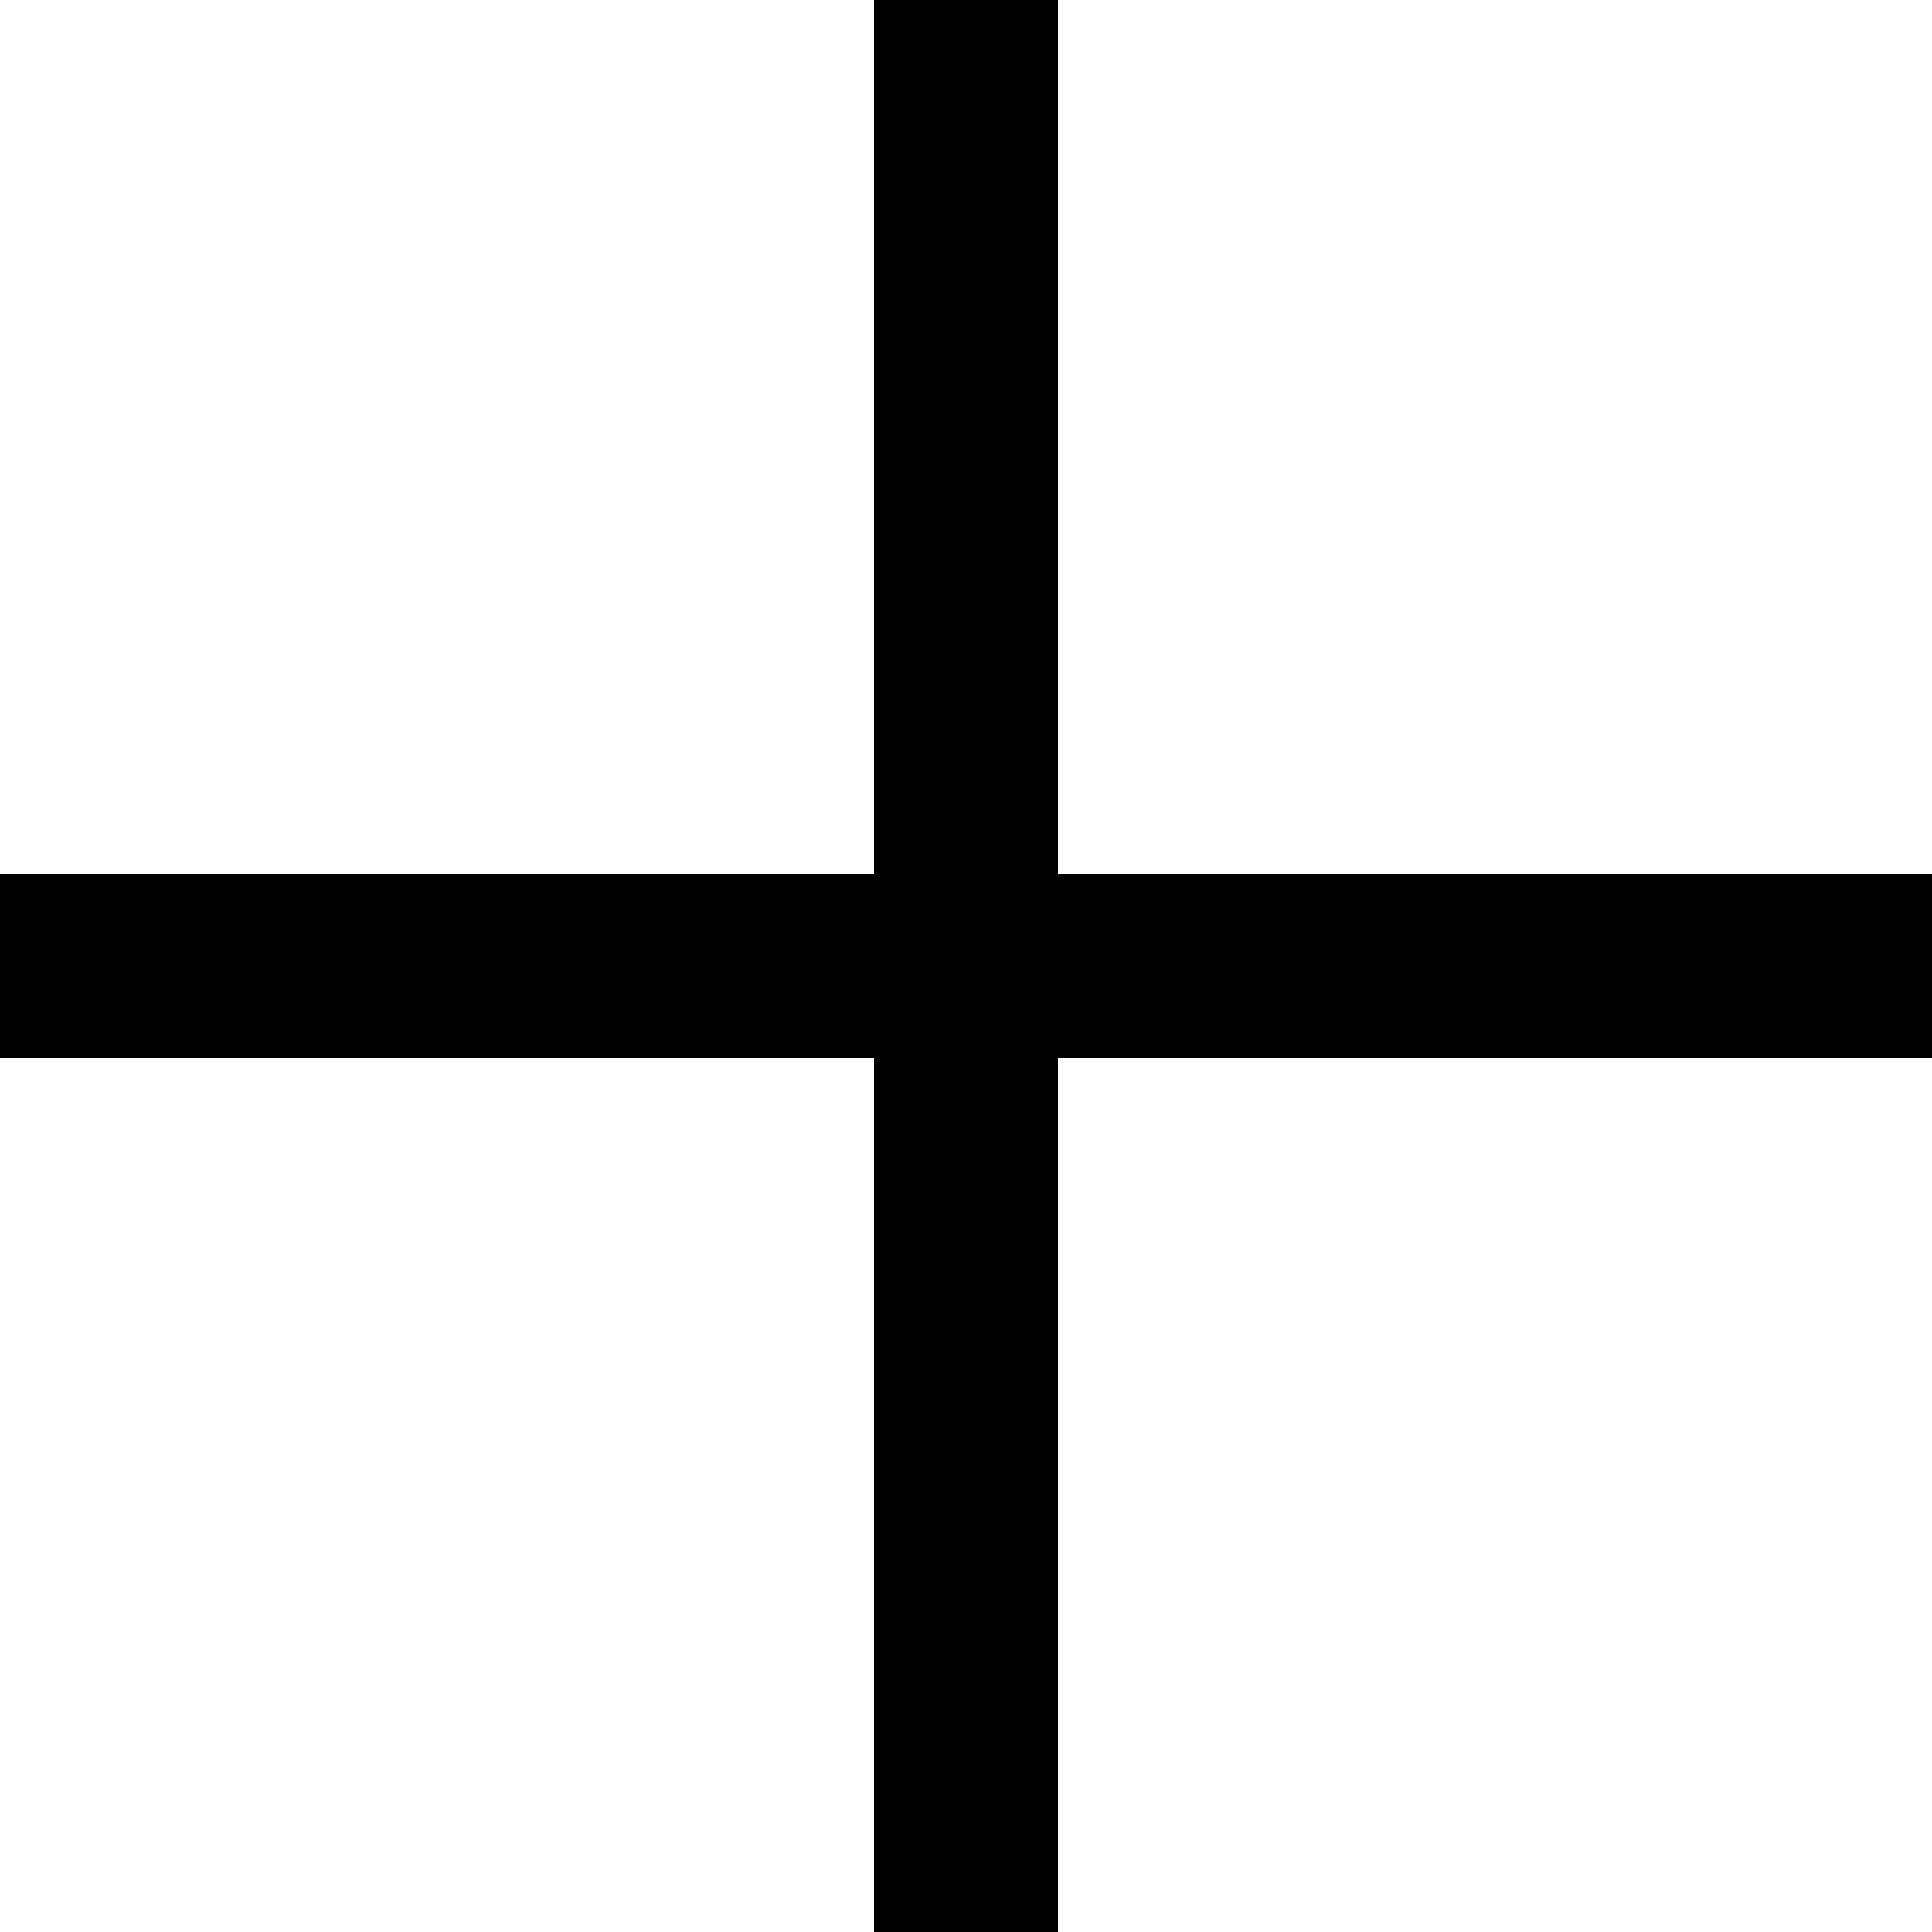
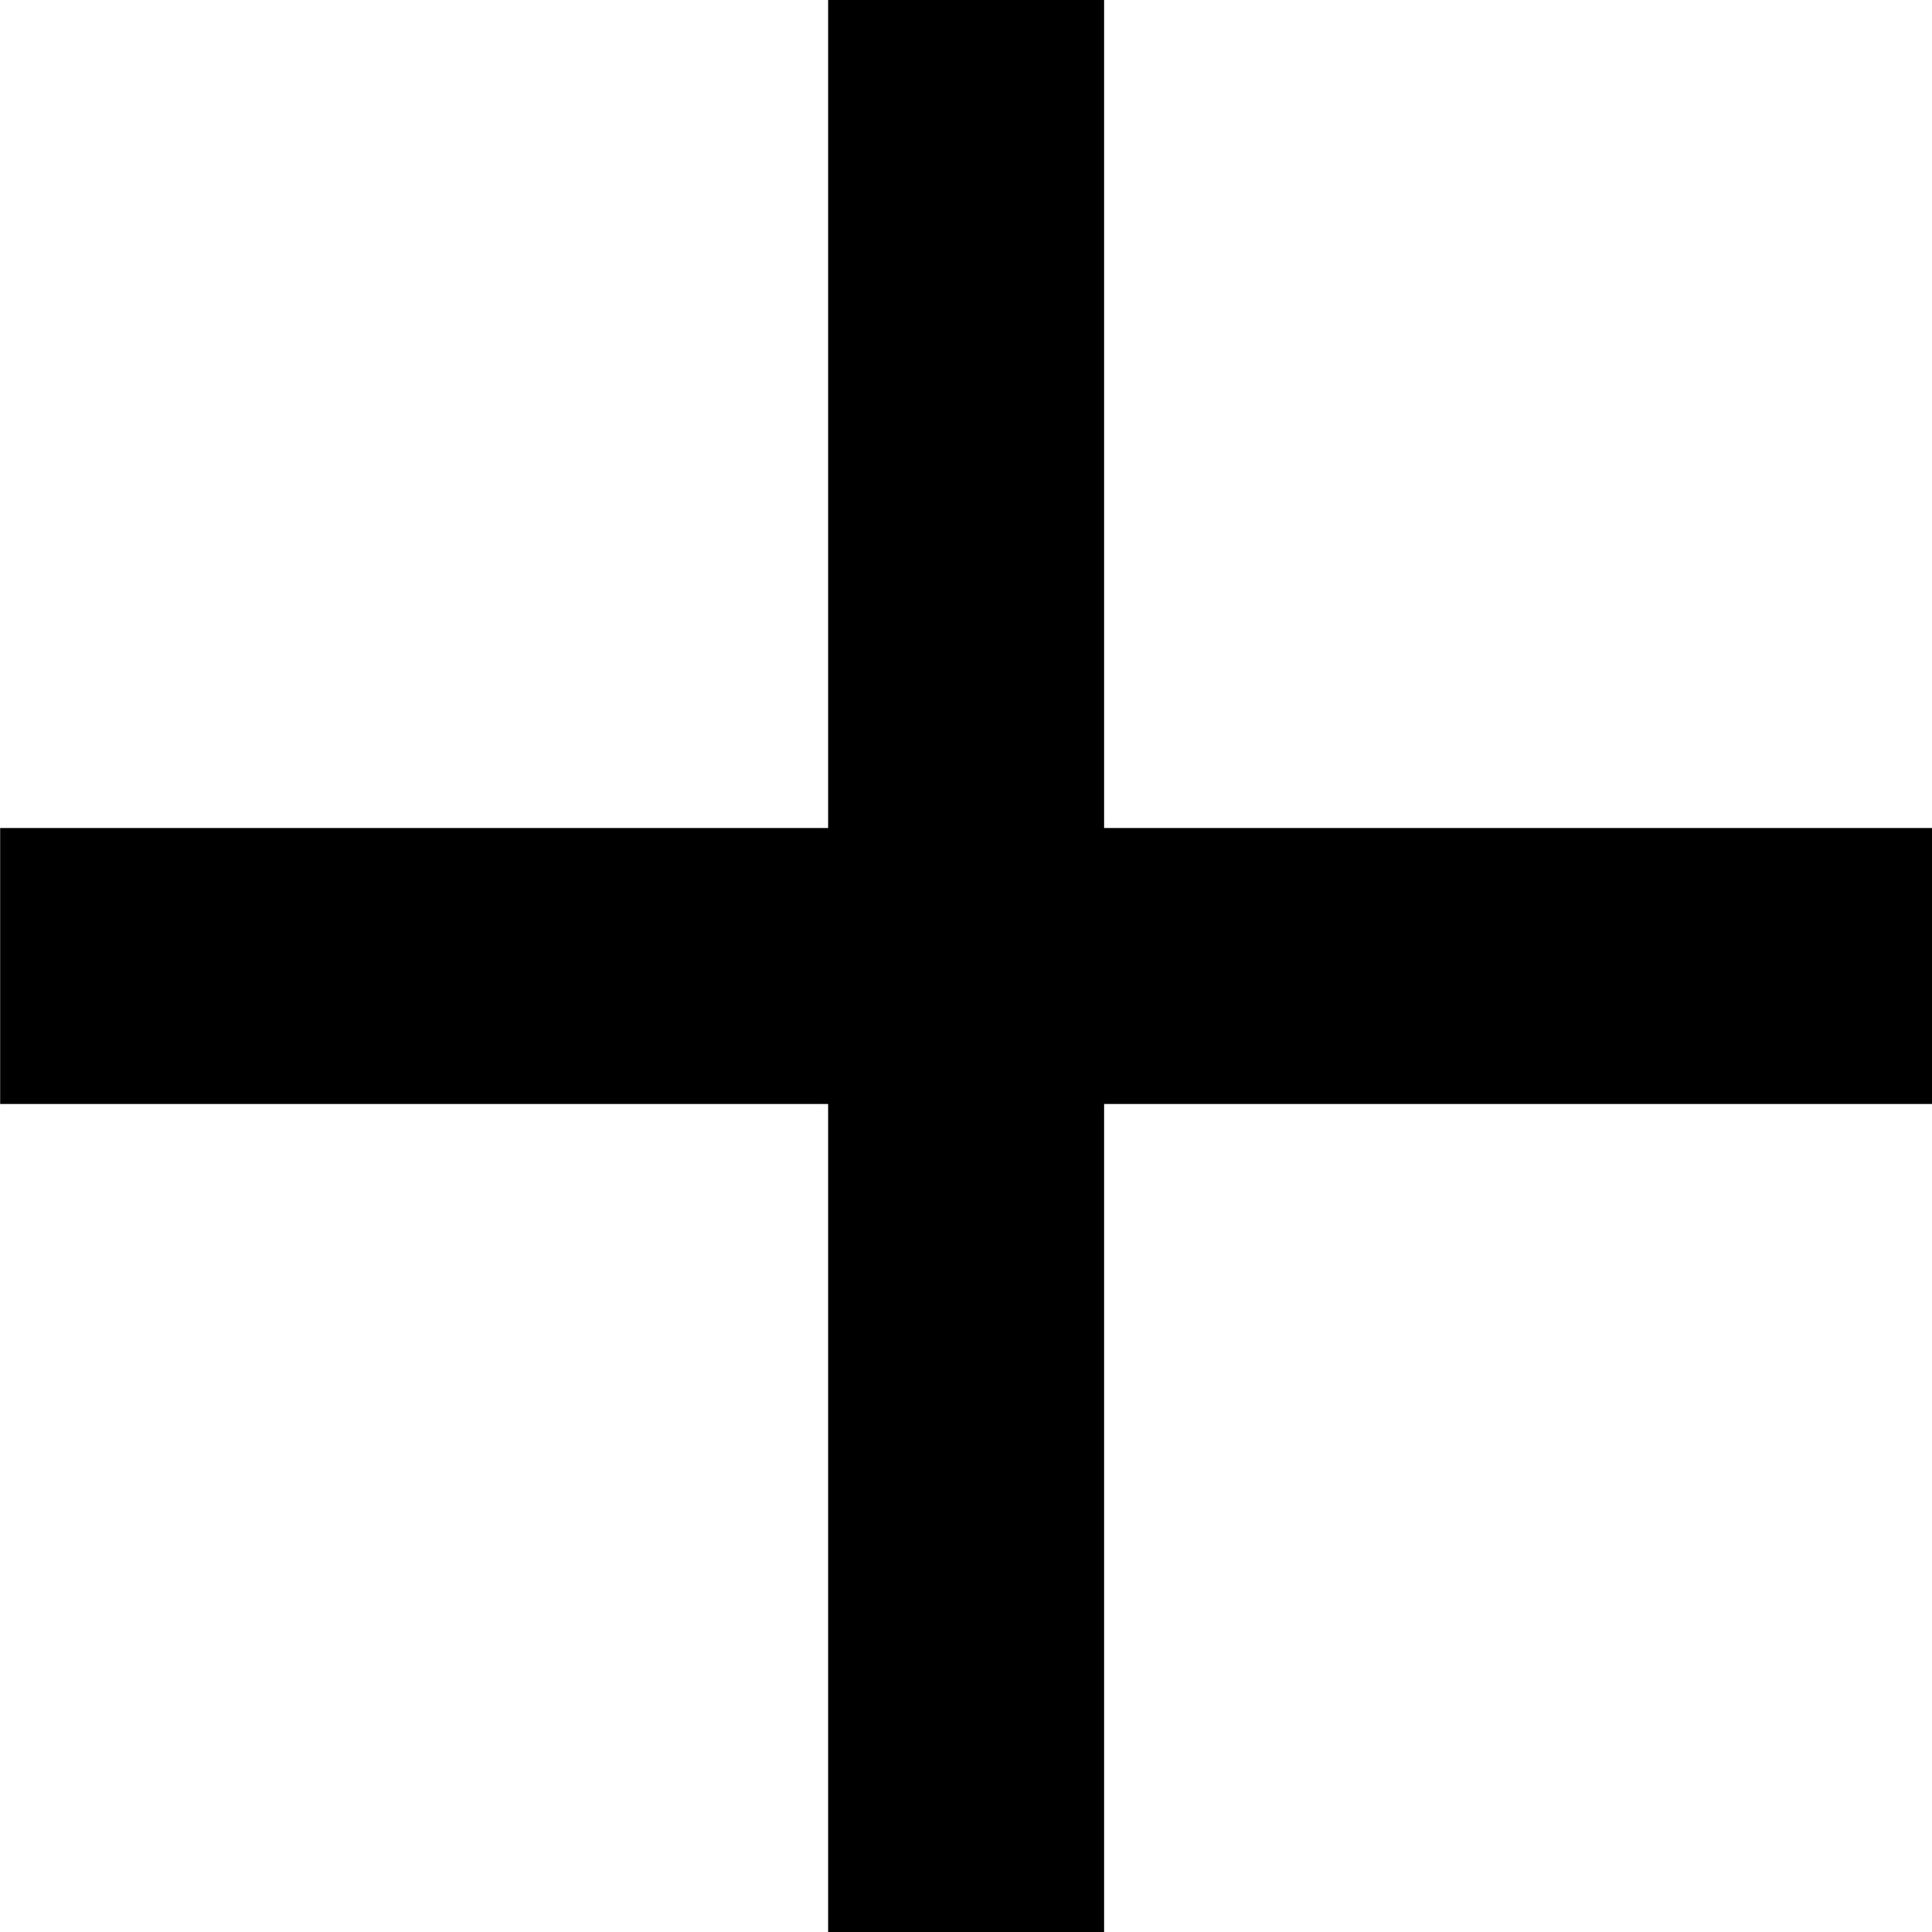
- <svg xmlns="http://www.w3.org/2000/svg" version="1.1" id="Capa_1" x="0px" y="0px" viewBox="0 0 42 42" xml:space="preserve">
-   <polygon points="42,19 23,19 23,0 19,0 19,19 0,19 0,23 19,23 19,42 23,42 23,23 42,23 " />
-   <g>
- </g>
-   <g>
- </g>
-   <g>
- </g>
-   <g>
- </g>
-   <g>
- </g>
-   <g>
- </g>
-   <g>
- </g>
-   <g>
- </g>
-   <g>
- </g>
-   <g>
- </g>
-   <g>
- </g>
-   <g>
- </g>
-   <g>
- </g>
-   <g>
- </g>
-   <g>
- </g>
+ <svg xmlns="http://www.w3.org/2000/svg" width="14" height="14" viewBox="0 0 14 14">
+   <path id="Union_1" data-name="Union 1" d="M-3285-136v-6h-6v-2h6v-6h2v6h6v2h-6v6Z" transform="translate(3291.001 150)" />
</svg>
